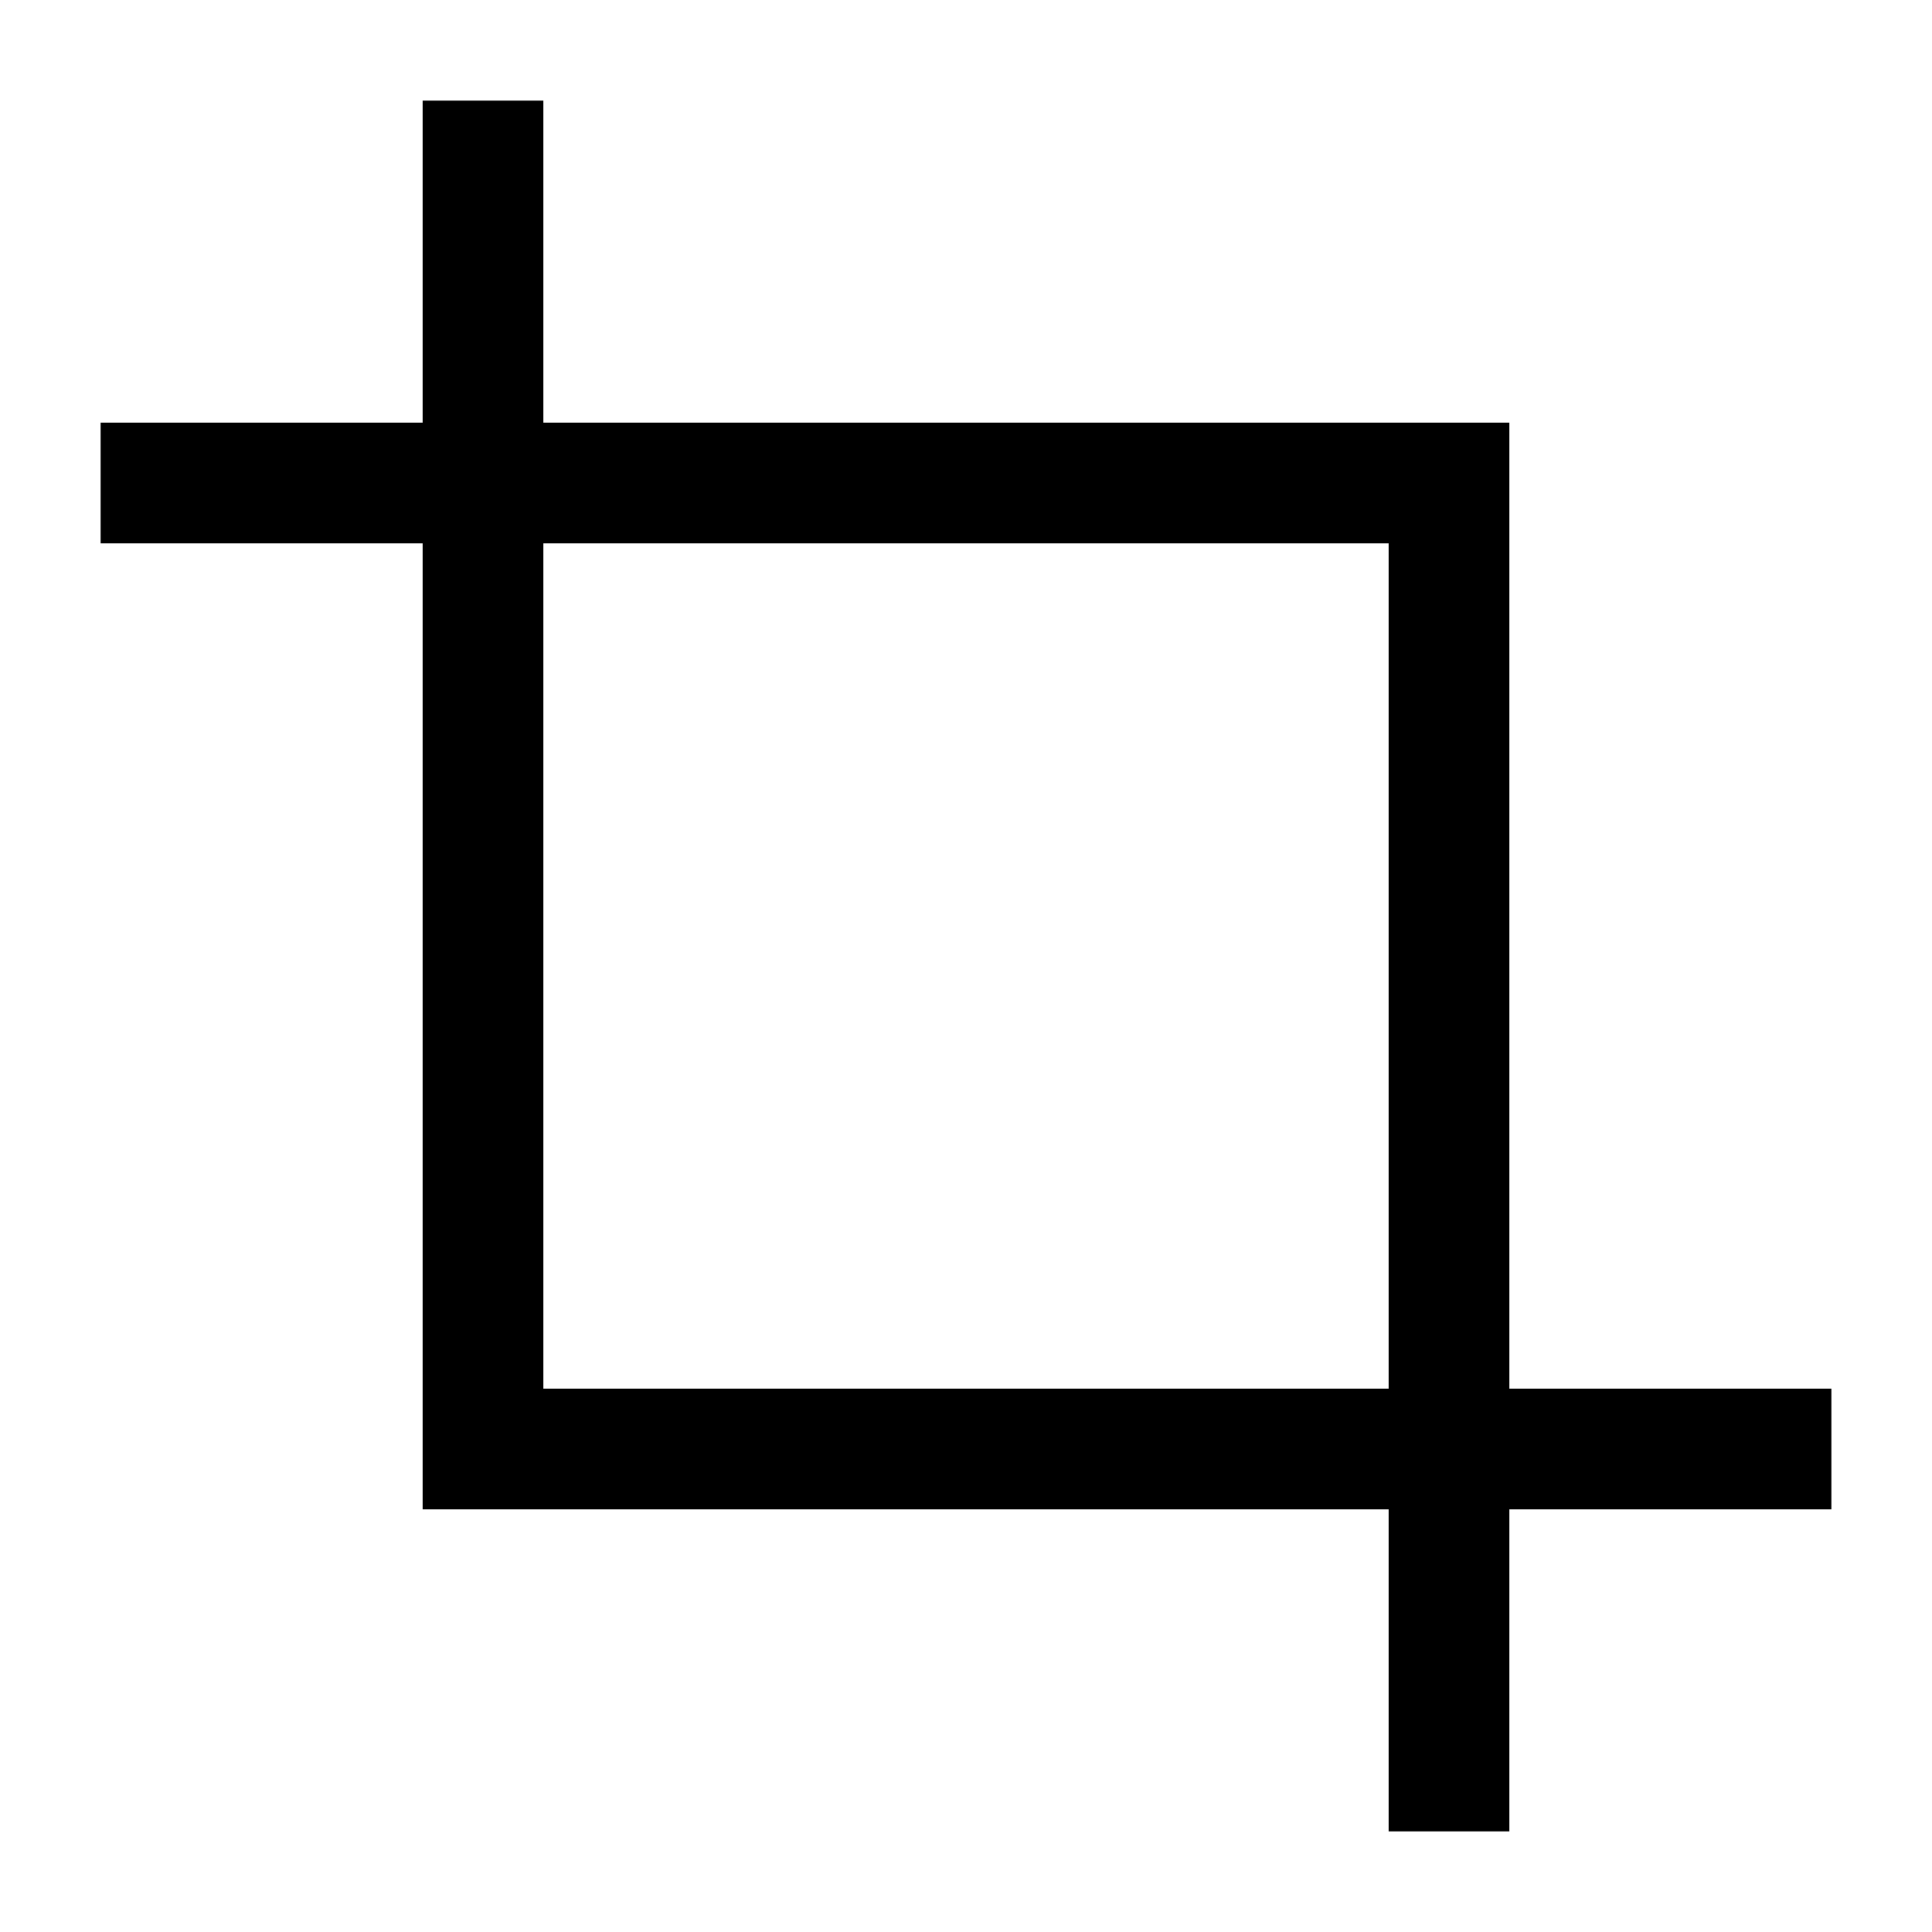
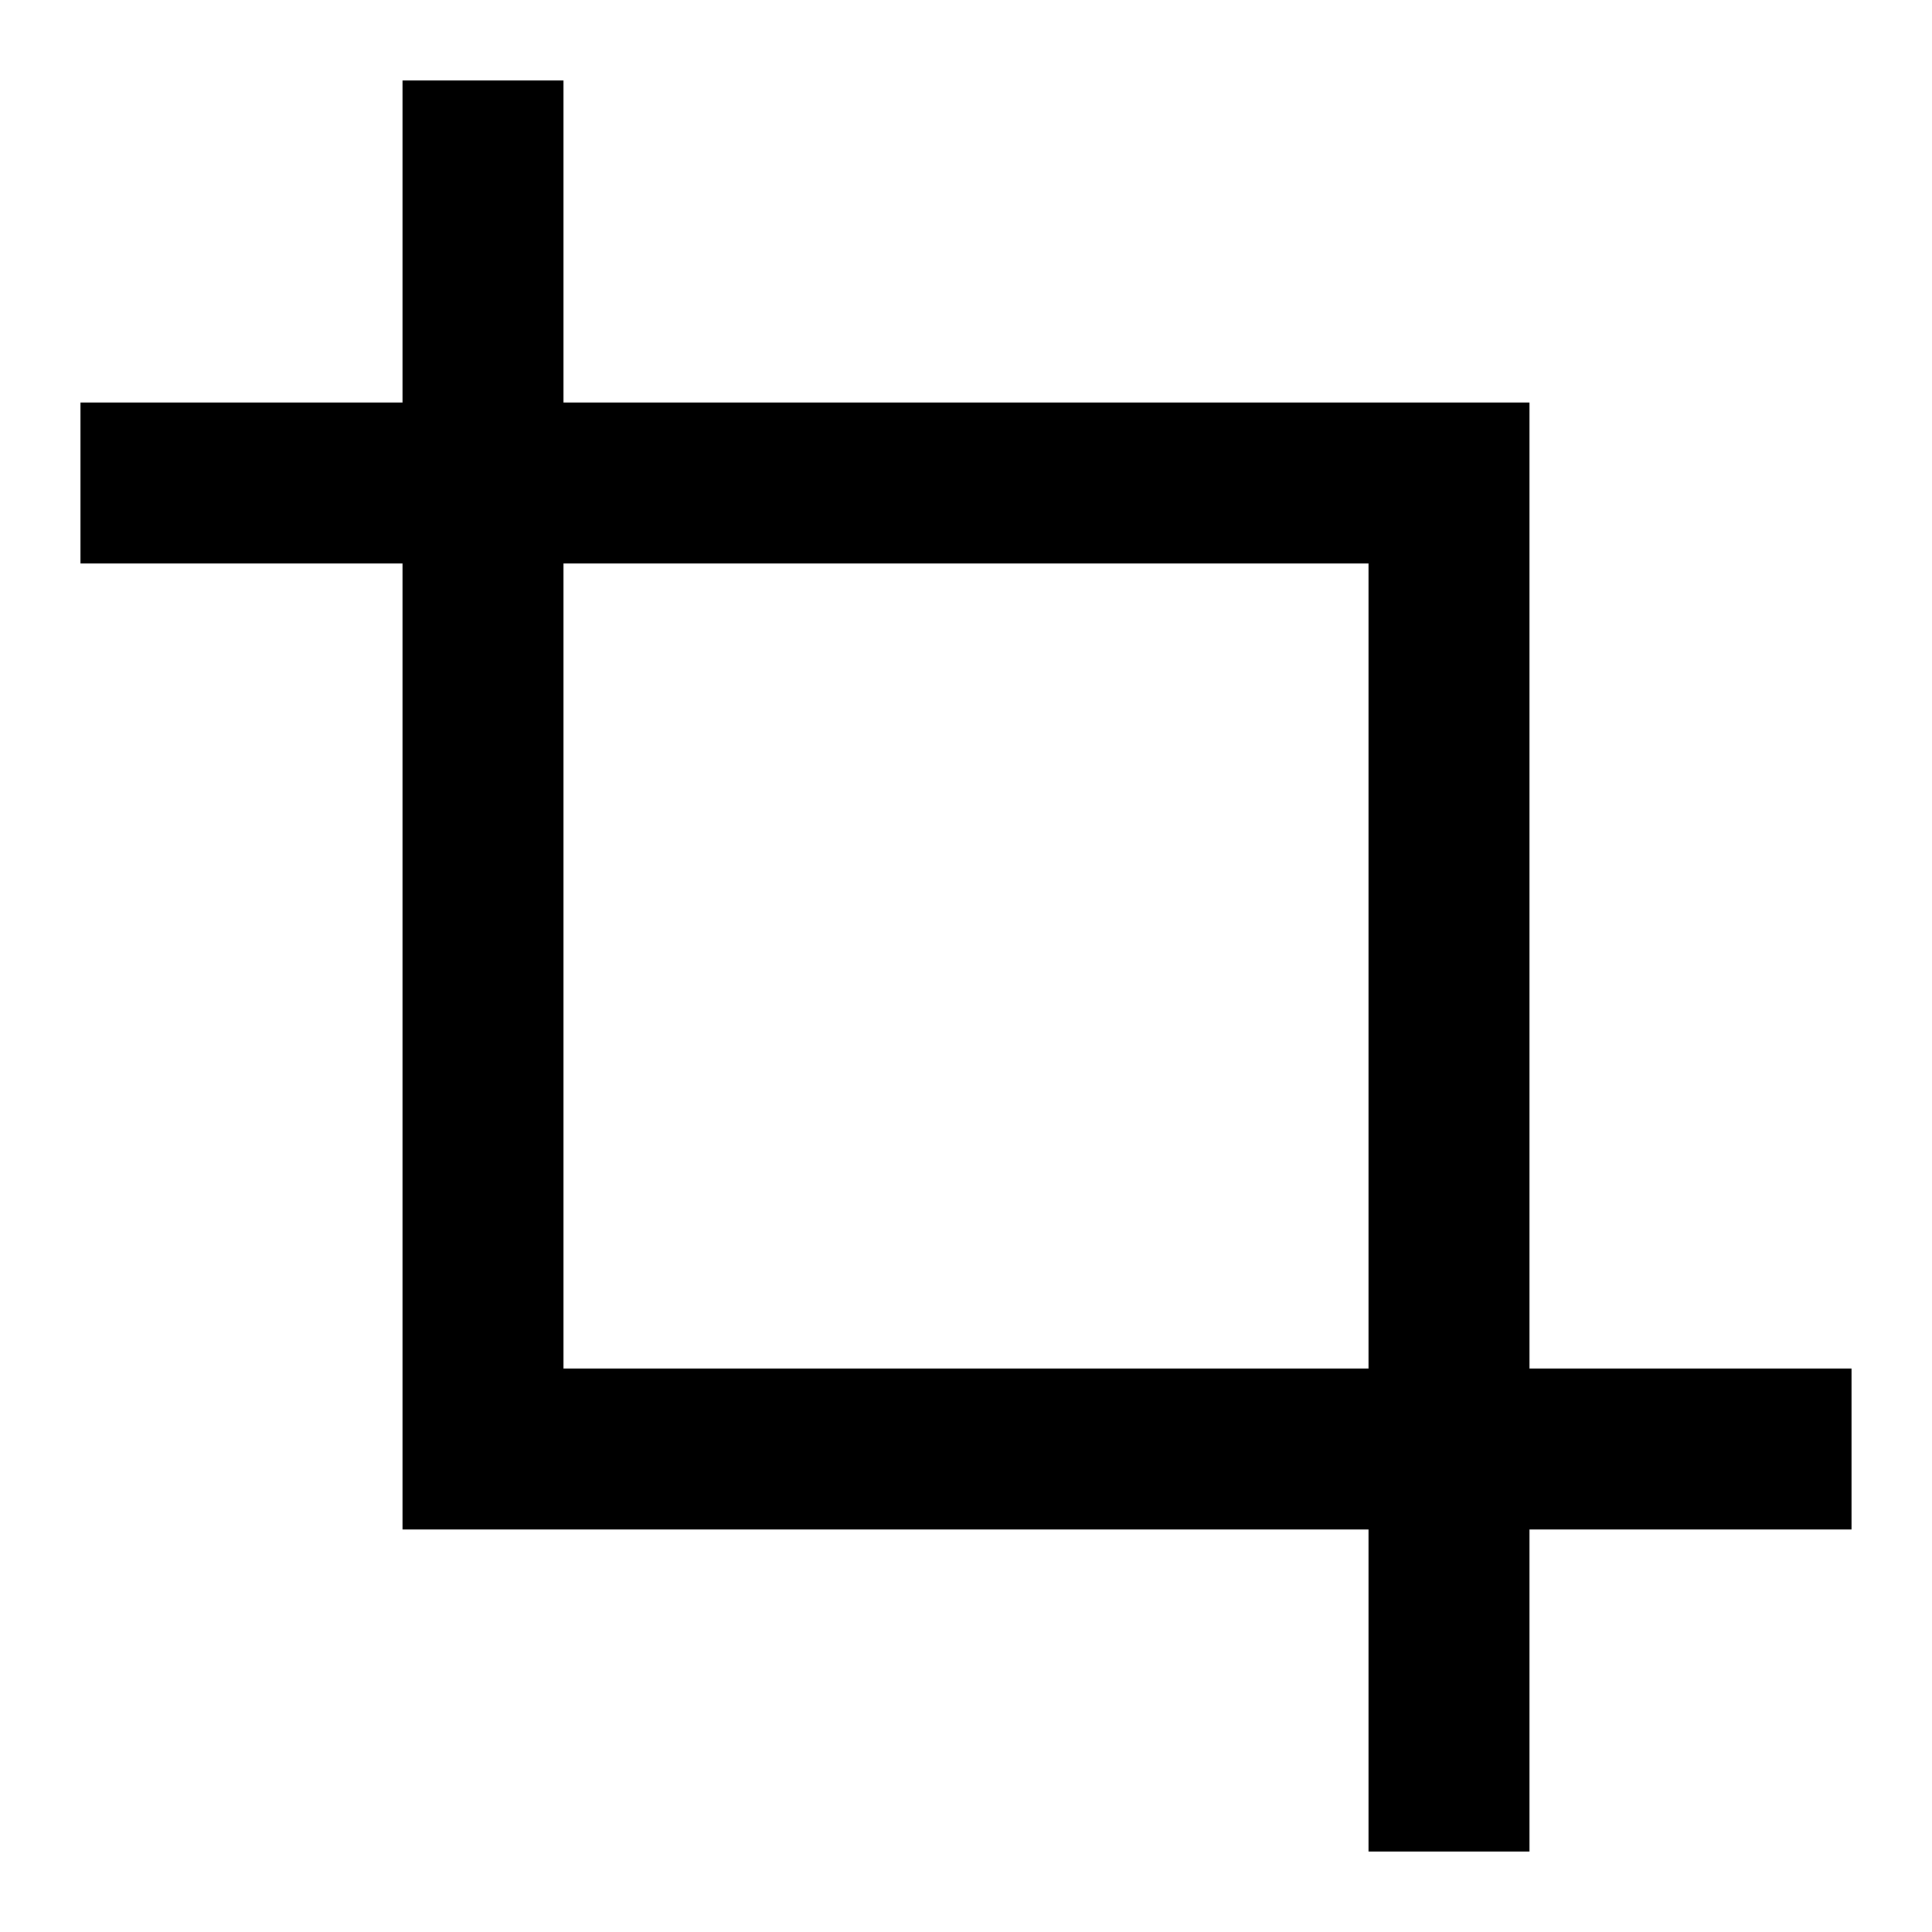
- <svg xmlns="http://www.w3.org/2000/svg" width="16" height="16" viewBox="0 0 24 24" fill="none" stroke="#000" stroke-width="1.5" stroke-linecap="square" stroke-linejoin="miter">
+ <svg xmlns="http://www.w3.org/2000/svg" width="16" height="16" viewBox="0 0 24 24" fill="none" stroke="#000" stroke-width="2" stroke-linecap="square" stroke-linejoin="miter">
  <path d="M6 2v16h16M2 6h16v16" />
</svg>
